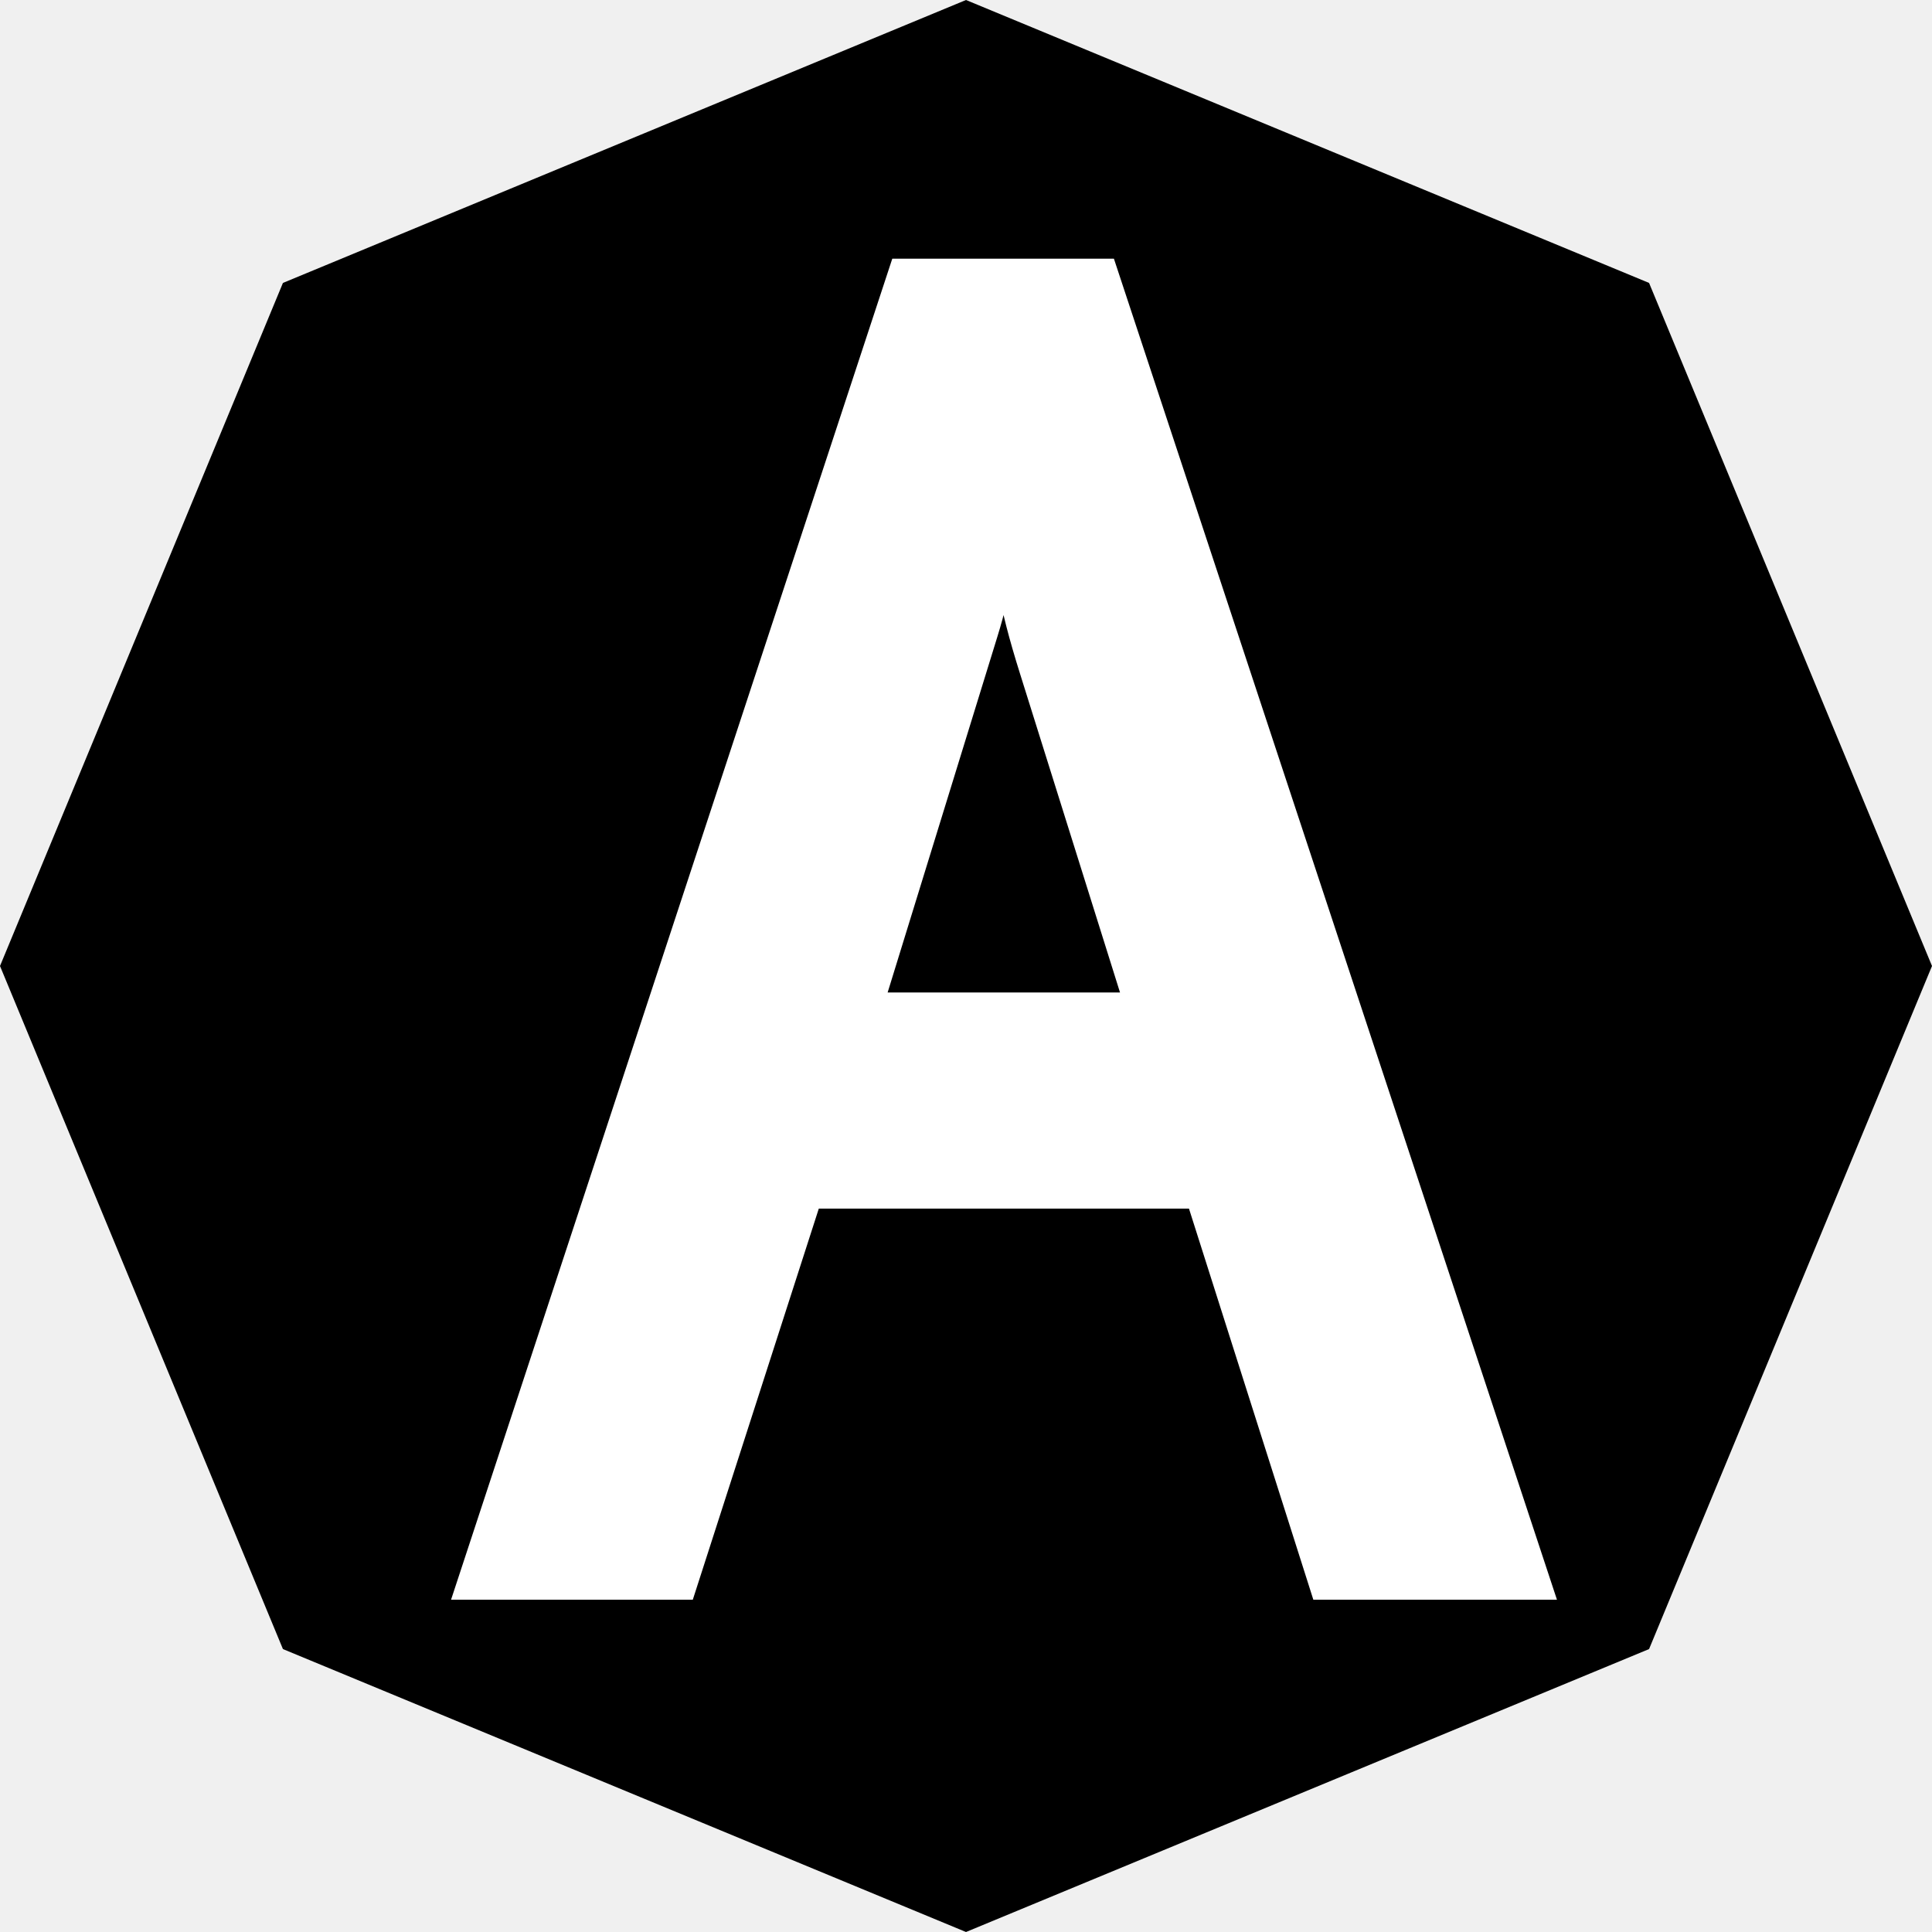
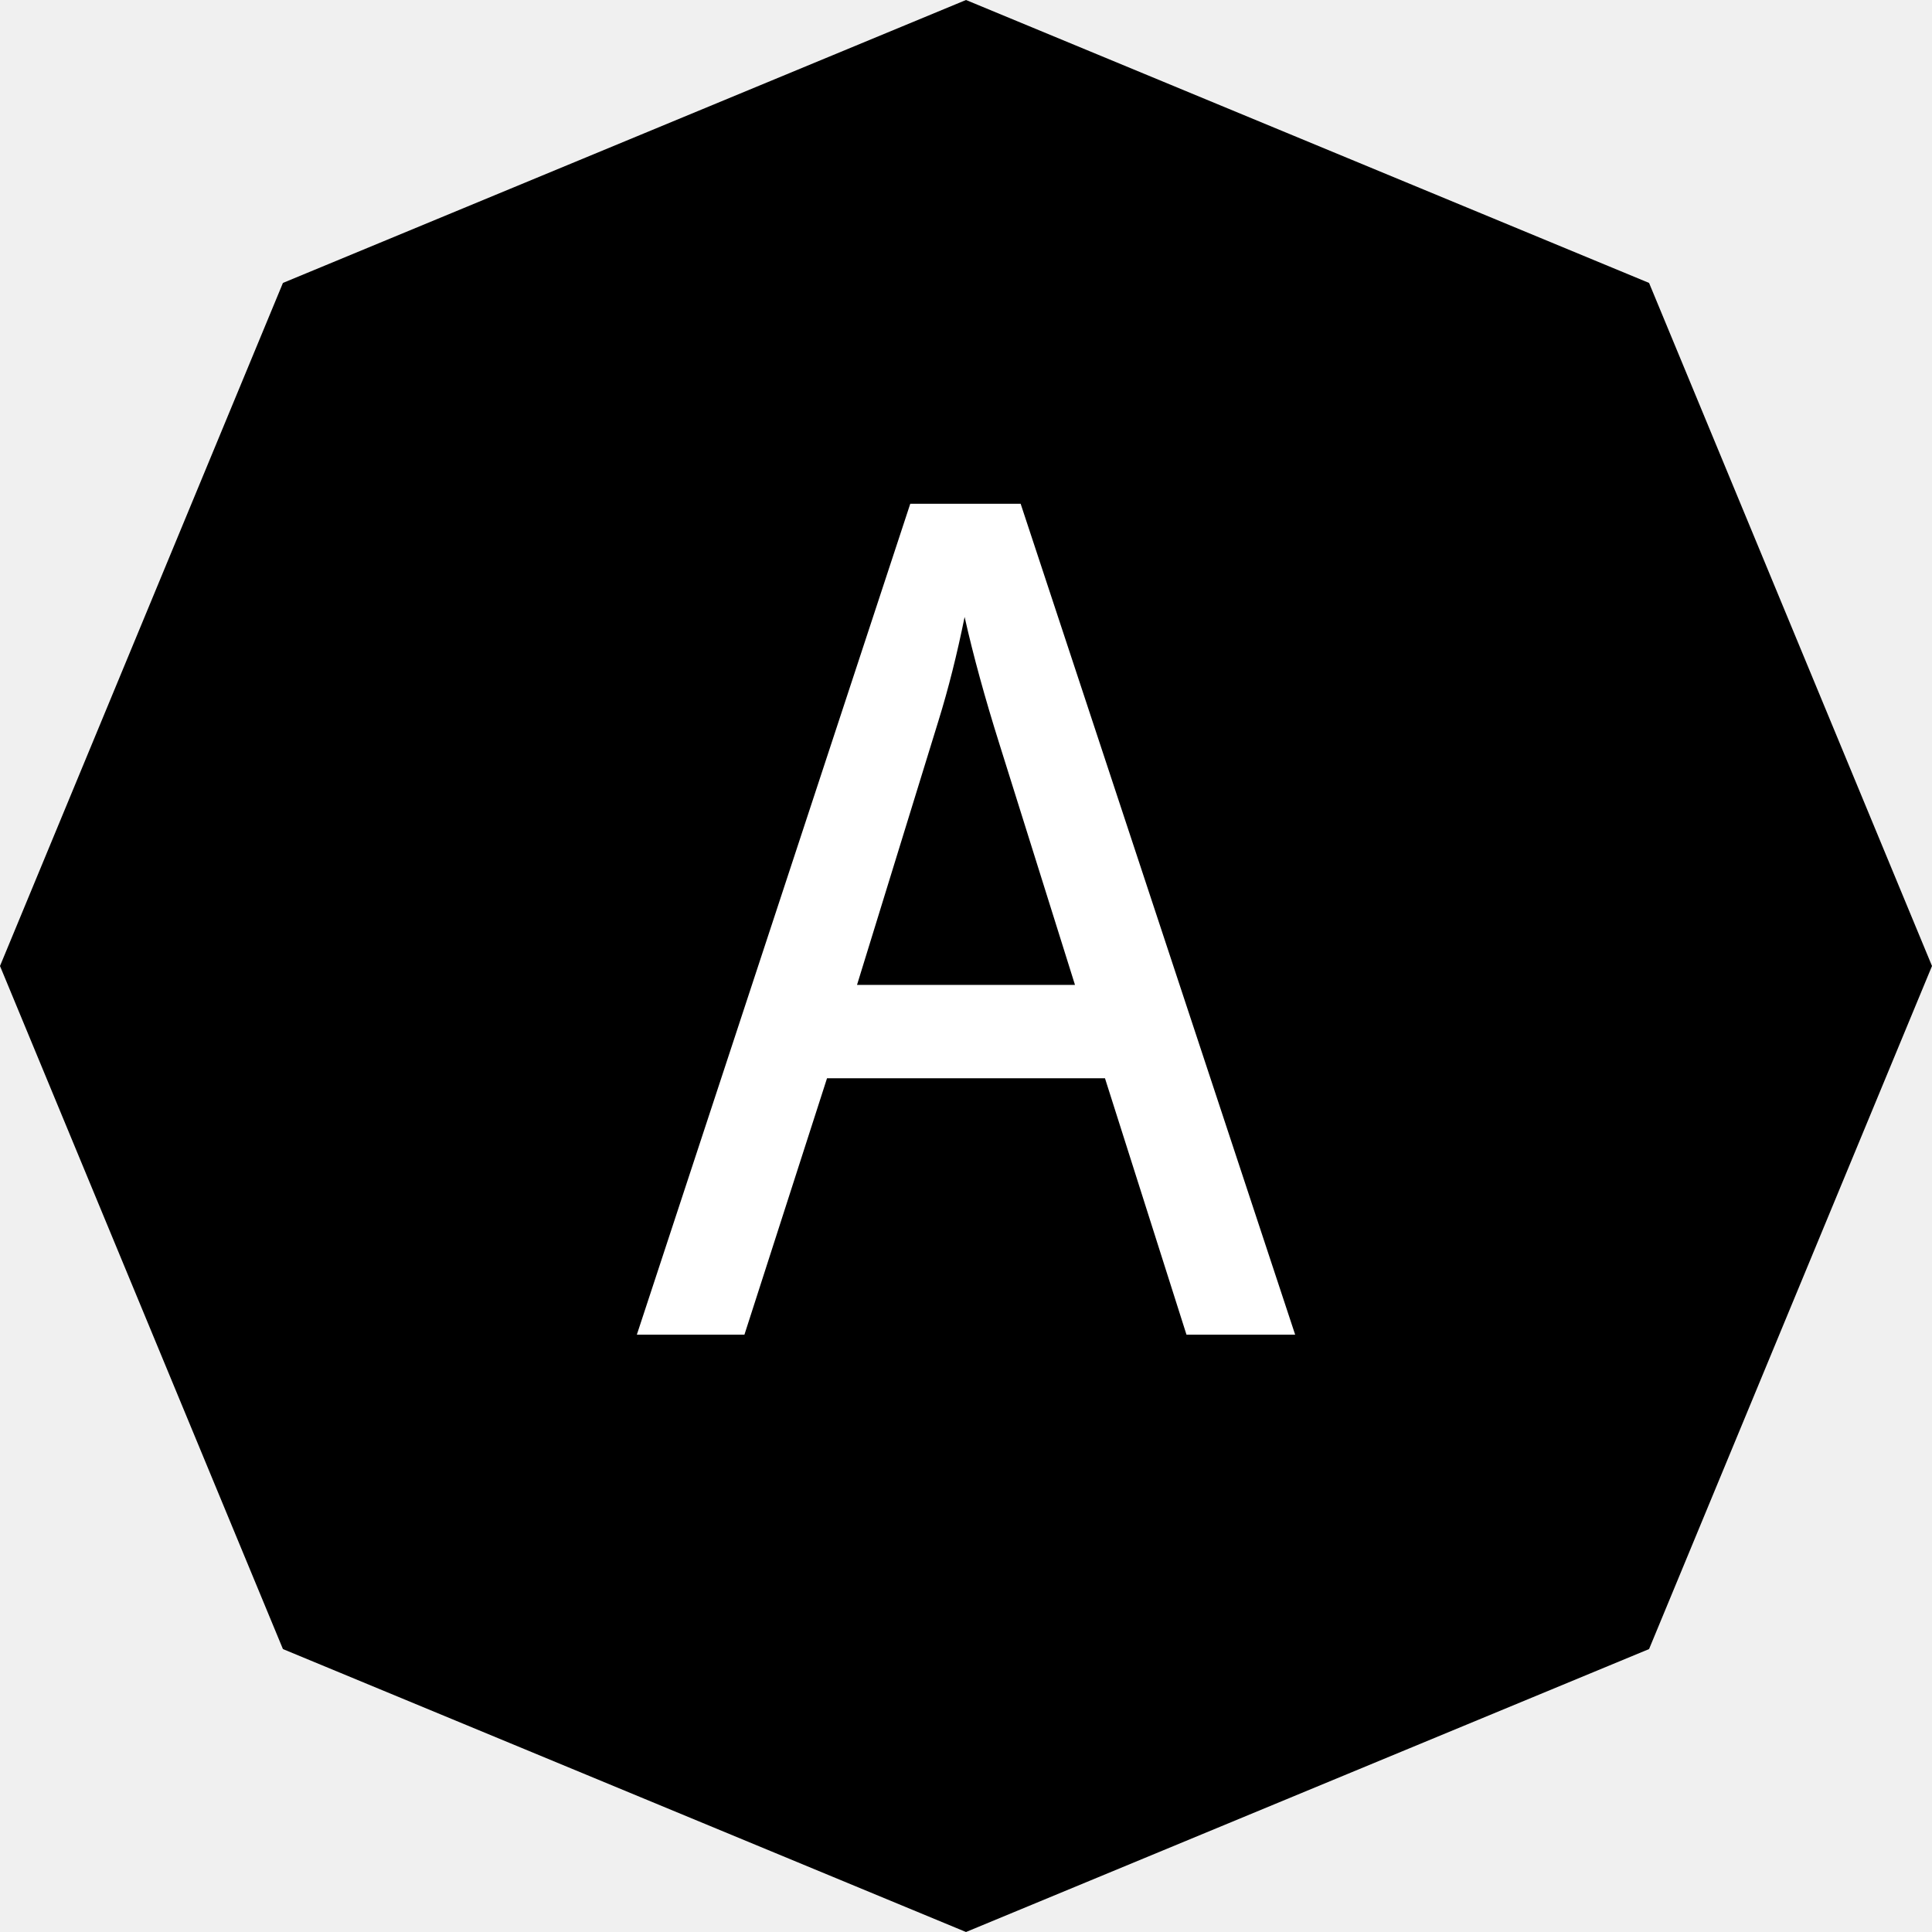
<svg xmlns="http://www.w3.org/2000/svg" width="100%" height="100%" viewBox="0 0 500 500" version="1.1" xml:space="preserve" style="fill-rule:evenodd;clip-rule:evenodd;stroke-linejoin:round;stroke-miterlimit:2;">
  <path d="M250,0l176.777,73.223l73.223,176.777l-73.223,176.777l-176.777,73.223l-176.777,-73.223l-73.223,-176.777l73.223,-176.777l176.777,-73.223Z" style="fill:#000000;" />
-   <text x="113px" y="414px" style="fill:#FFFFFF;font-family:'Noto Mono', 'Noto Sans Mono';font-weight:700;font-size:457.578px;">A</text>
+   <text x="50%" y="53%" font-size="300px" font-weight="600" dominant-baseline="middle" text-anchor="middle" style="fill:#FFFFFF;font-family:'Noto Mono', 'Noto Sans Mono'">A</text>
</svg>
